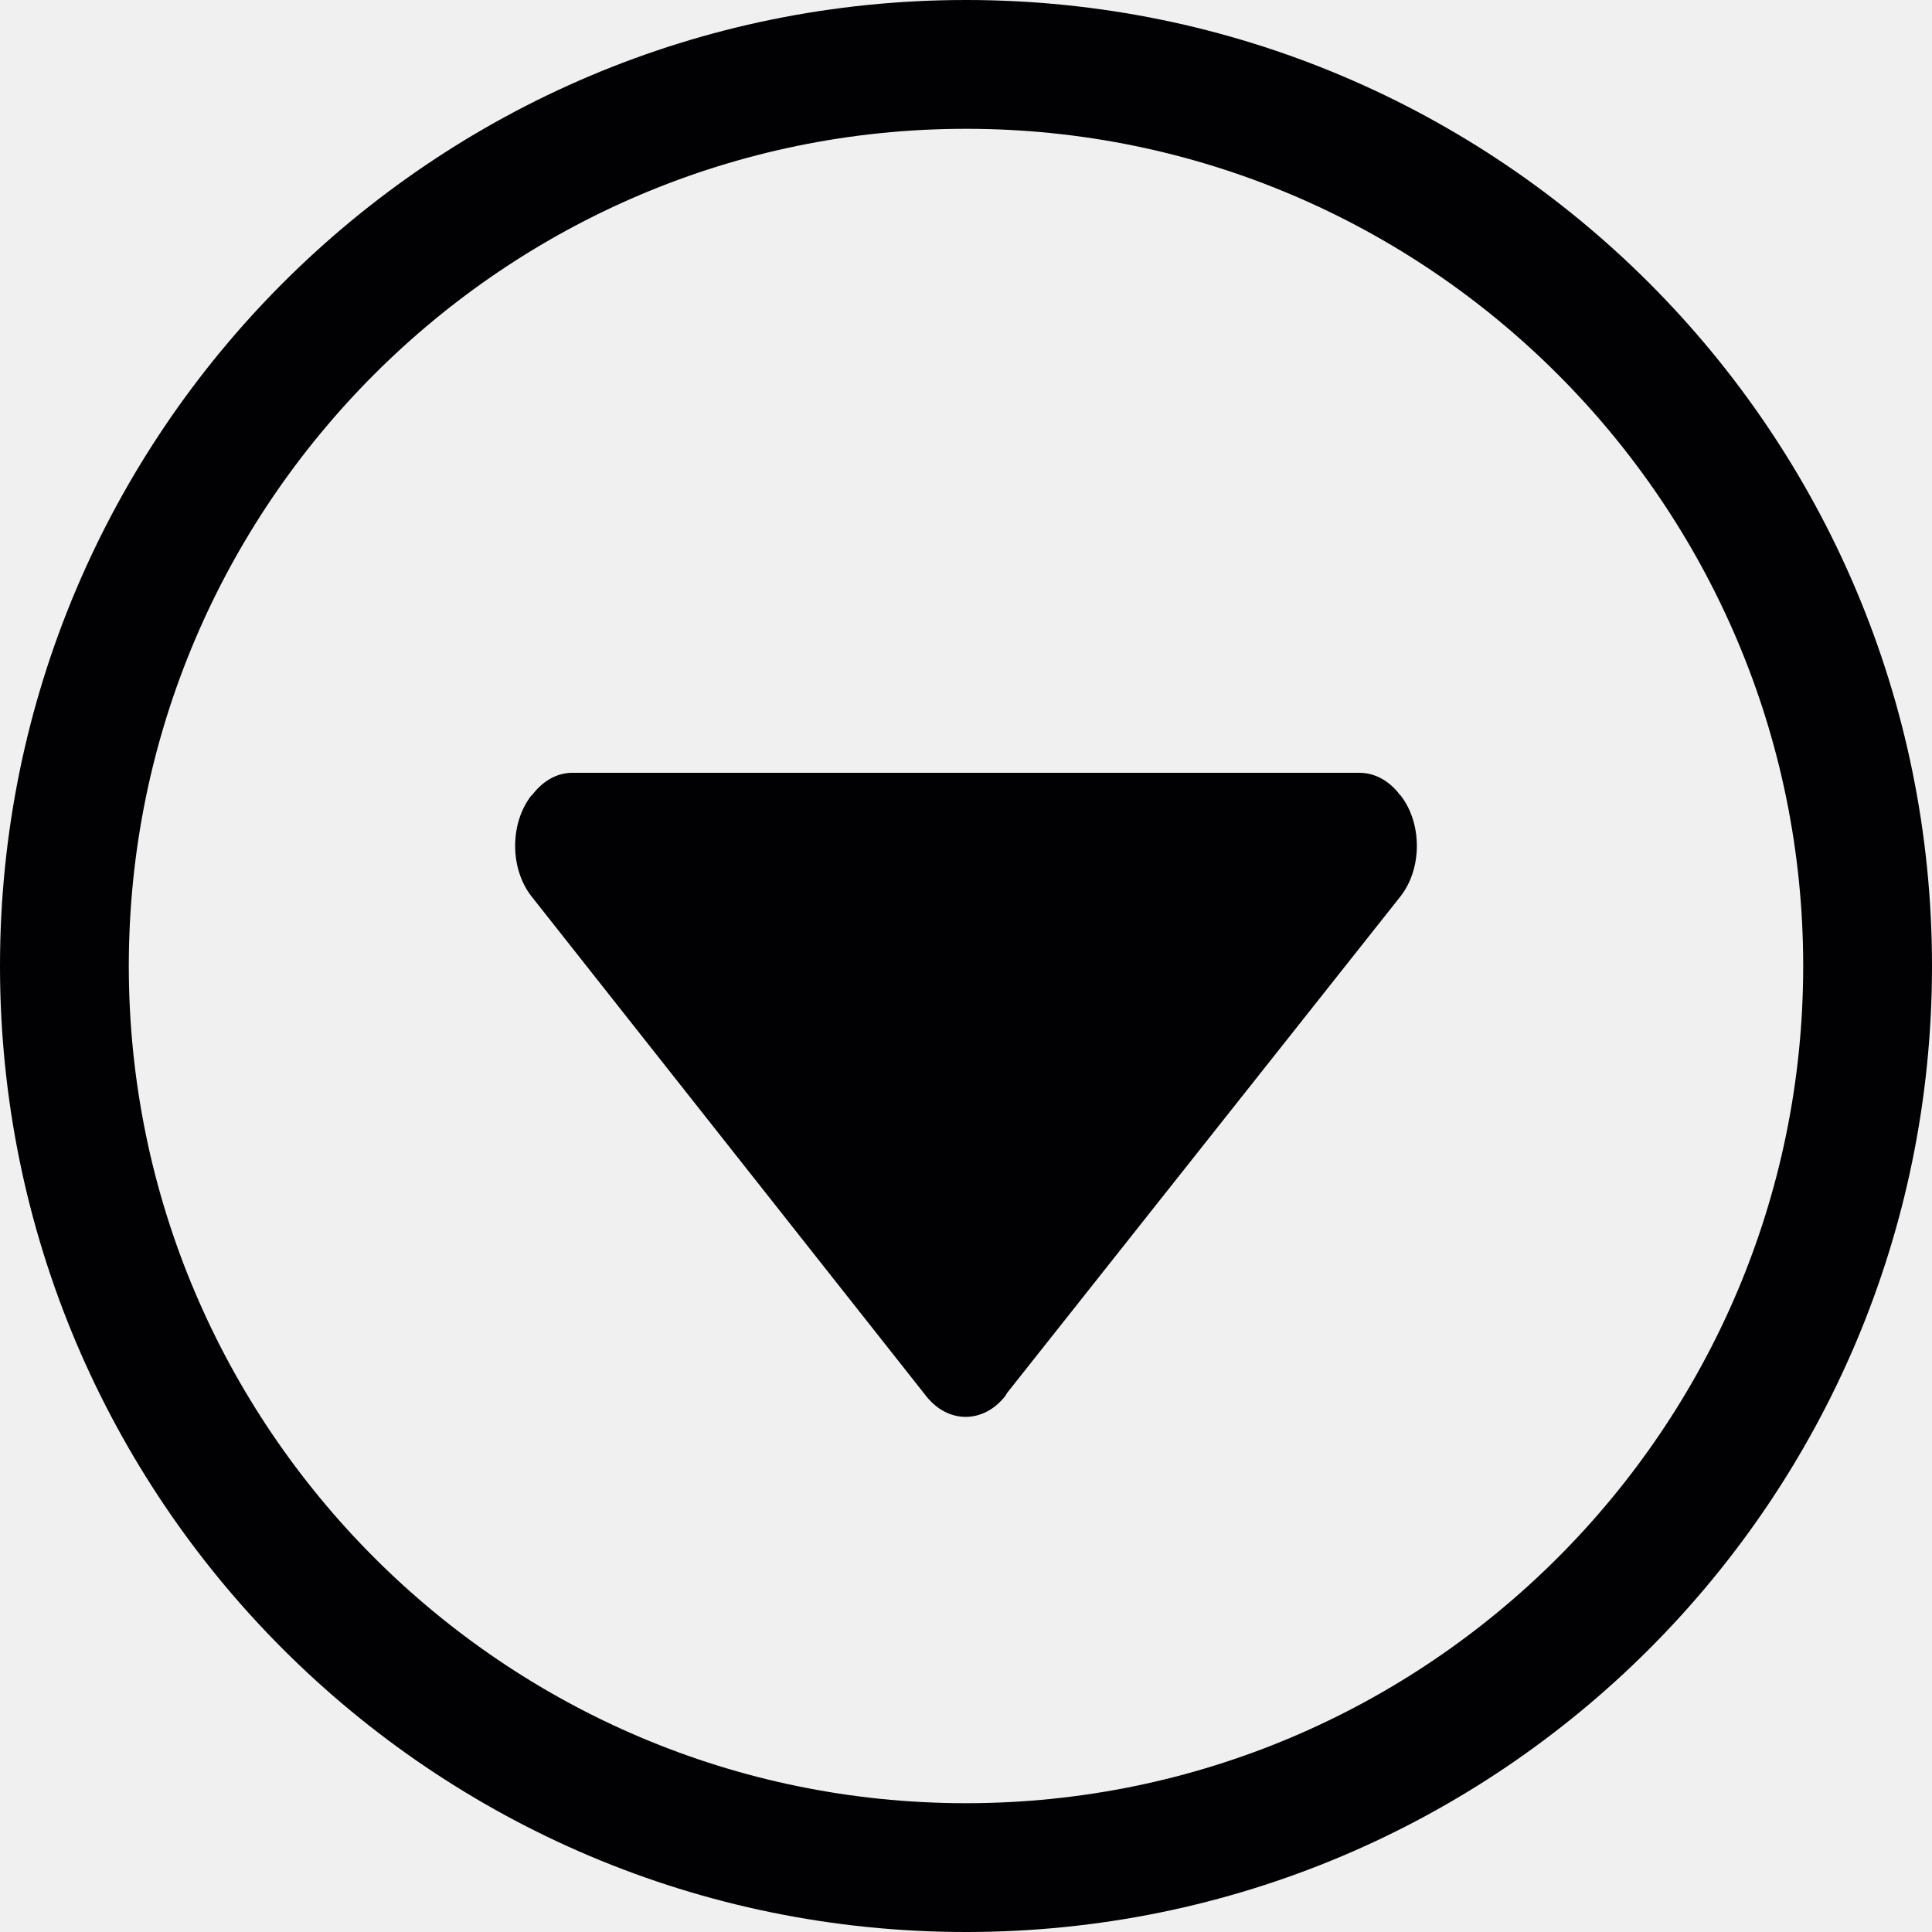
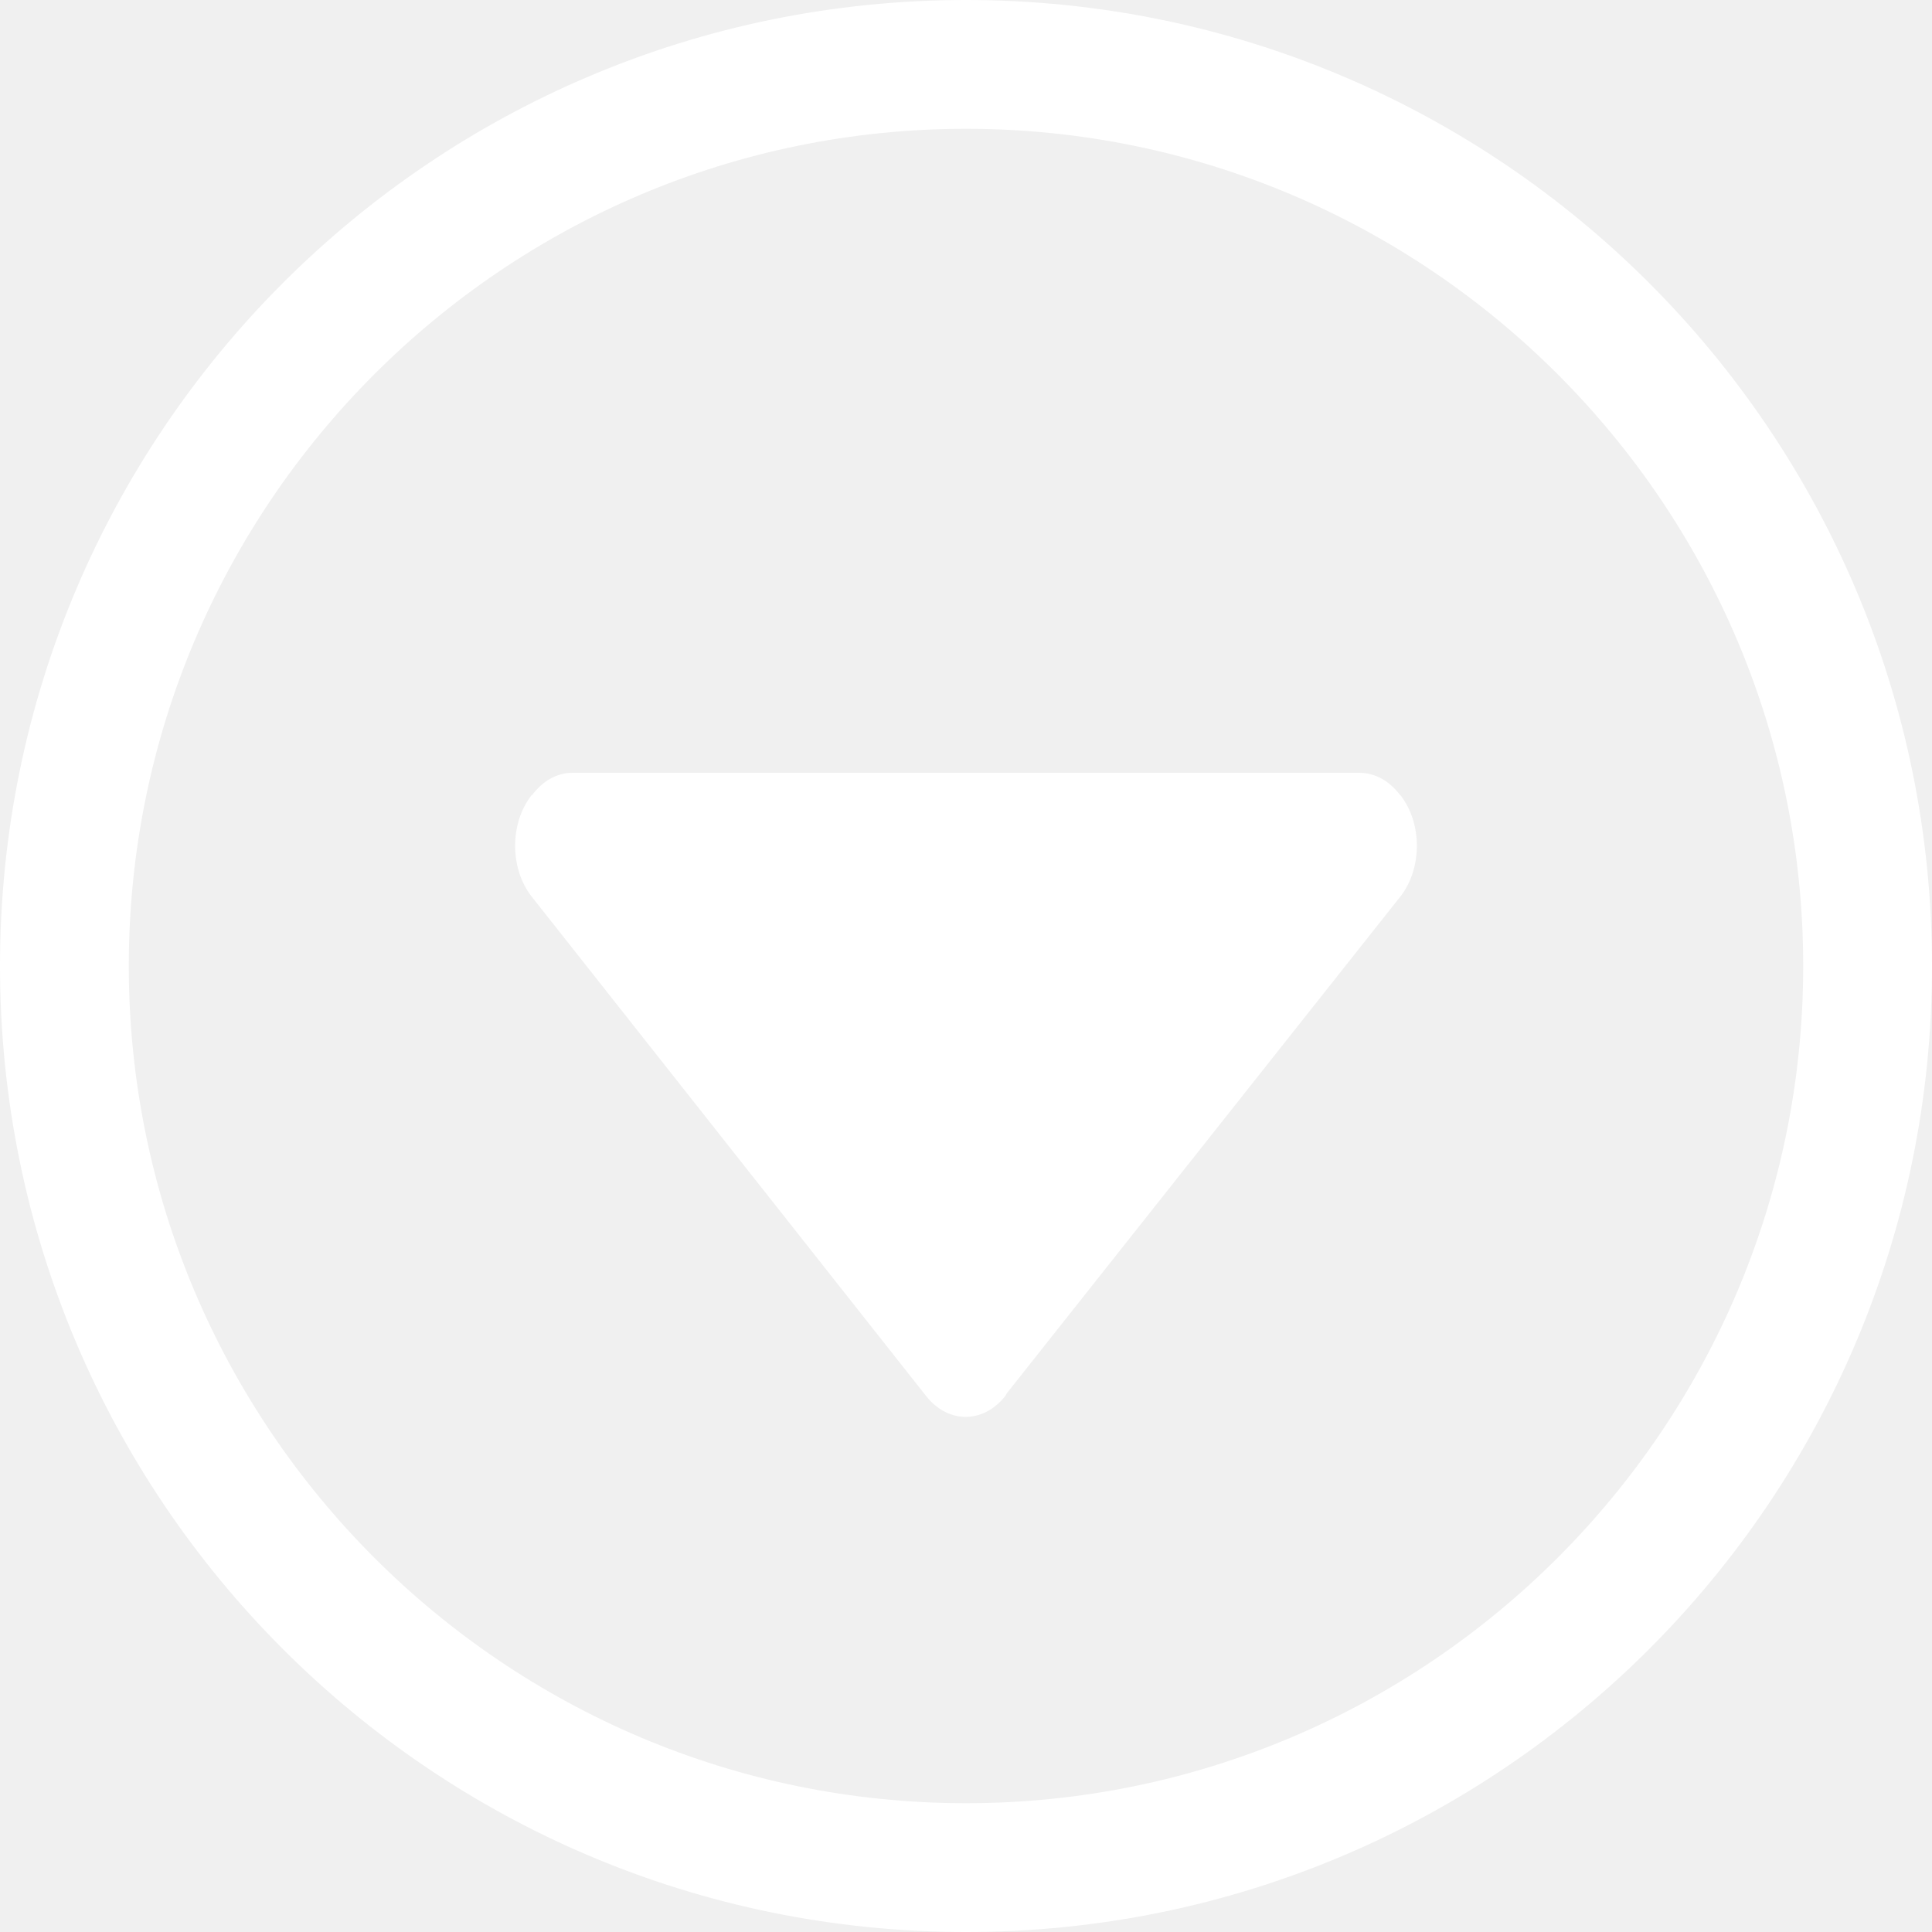
- <svg xmlns="http://www.w3.org/2000/svg" version="1.1" id="Capa_1" x="0px" y="0px" viewBox="0 0 476.737 476.737" style="enable-background:new 0 0 476.737 476.737;" xml:space="preserve">
+ <svg xmlns="http://www.w3.org/2000/svg" version="1.1" id="Capa_1" x="0px" y="0px" viewBox="0 0 476.737 476.737" style="enable-background:new 0 0 476.737 476.737;" xml:space="preserve" width="512px" height="512px">
  <g>
    <g>
      <g>
        <g>
-           <path style="fill:#010002;" d="M238.369,0C106.726,0,0,106.726,0,238.369c0,131.675,106.726,238.369,238.369,238.369      c131.675,0,238.369-106.694,238.369-238.369C476.737,106.726,370.043,0,238.369,0z M238.369,444.955      c-113.908,0-206.586-92.678-206.586-206.586S124.46,31.782,238.369,31.782s206.586,92.678,206.586,206.586      S352.277,444.955,238.369,444.955z" />
-           <path style="fill:#010002;" d="M345.38,196.066c-2.511-3.305-6.007-5.371-9.948-5.371H141.241      c-3.973,0-7.501,2.193-10.011,5.594l-0.064-0.064c-5.403,6.897-5.403,18.084,0,24.981l97.318,123.221      c5.403,6.929,14.207,6.929,19.61,0l0.381-0.667l97.095-122.553c5.403-6.897,5.403-18.084,0-24.981L345.38,196.066z" />
+           <path d="M238.369,0C106.726,0,0,106.726,0,238.369c0,131.675,106.726,238.369,238.369,238.369      c131.675,0,238.369-106.694,238.369-238.369C476.737,106.726,370.043,0,238.369,0z M238.369,444.955      c-113.908,0-206.586-92.678-206.586-206.586S124.46,31.782,238.369,31.782s206.586,92.678,206.586,206.586      S352.277,444.955,238.369,444.955z" fill="#FFFFFF" />
+           <path d="M345.38,196.066c-2.511-3.305-6.007-5.371-9.948-5.371H141.241      c-3.973,0-7.501,2.193-10.011,5.594l-0.064-0.064c-5.403,6.897-5.403,18.084,0,24.981l97.318,123.221      c5.403,6.929,14.207,6.929,19.61,0l0.381-0.667l97.095-122.553c5.403-6.897,5.403-18.084,0-24.981L345.38,196.066z" fill="#FFFFFF" />
        </g>
      </g>
    </g>
  </g>
  <g>
</g>
  <g>
</g>
  <g>
</g>
  <g>
</g>
  <g>
</g>
  <g>
</g>
  <g>
</g>
  <g>
</g>
  <g>
</g>
  <g>
</g>
  <g>
</g>
  <g>
</g>
  <g>
</g>
  <g>
</g>
  <g>
</g>
</svg>
